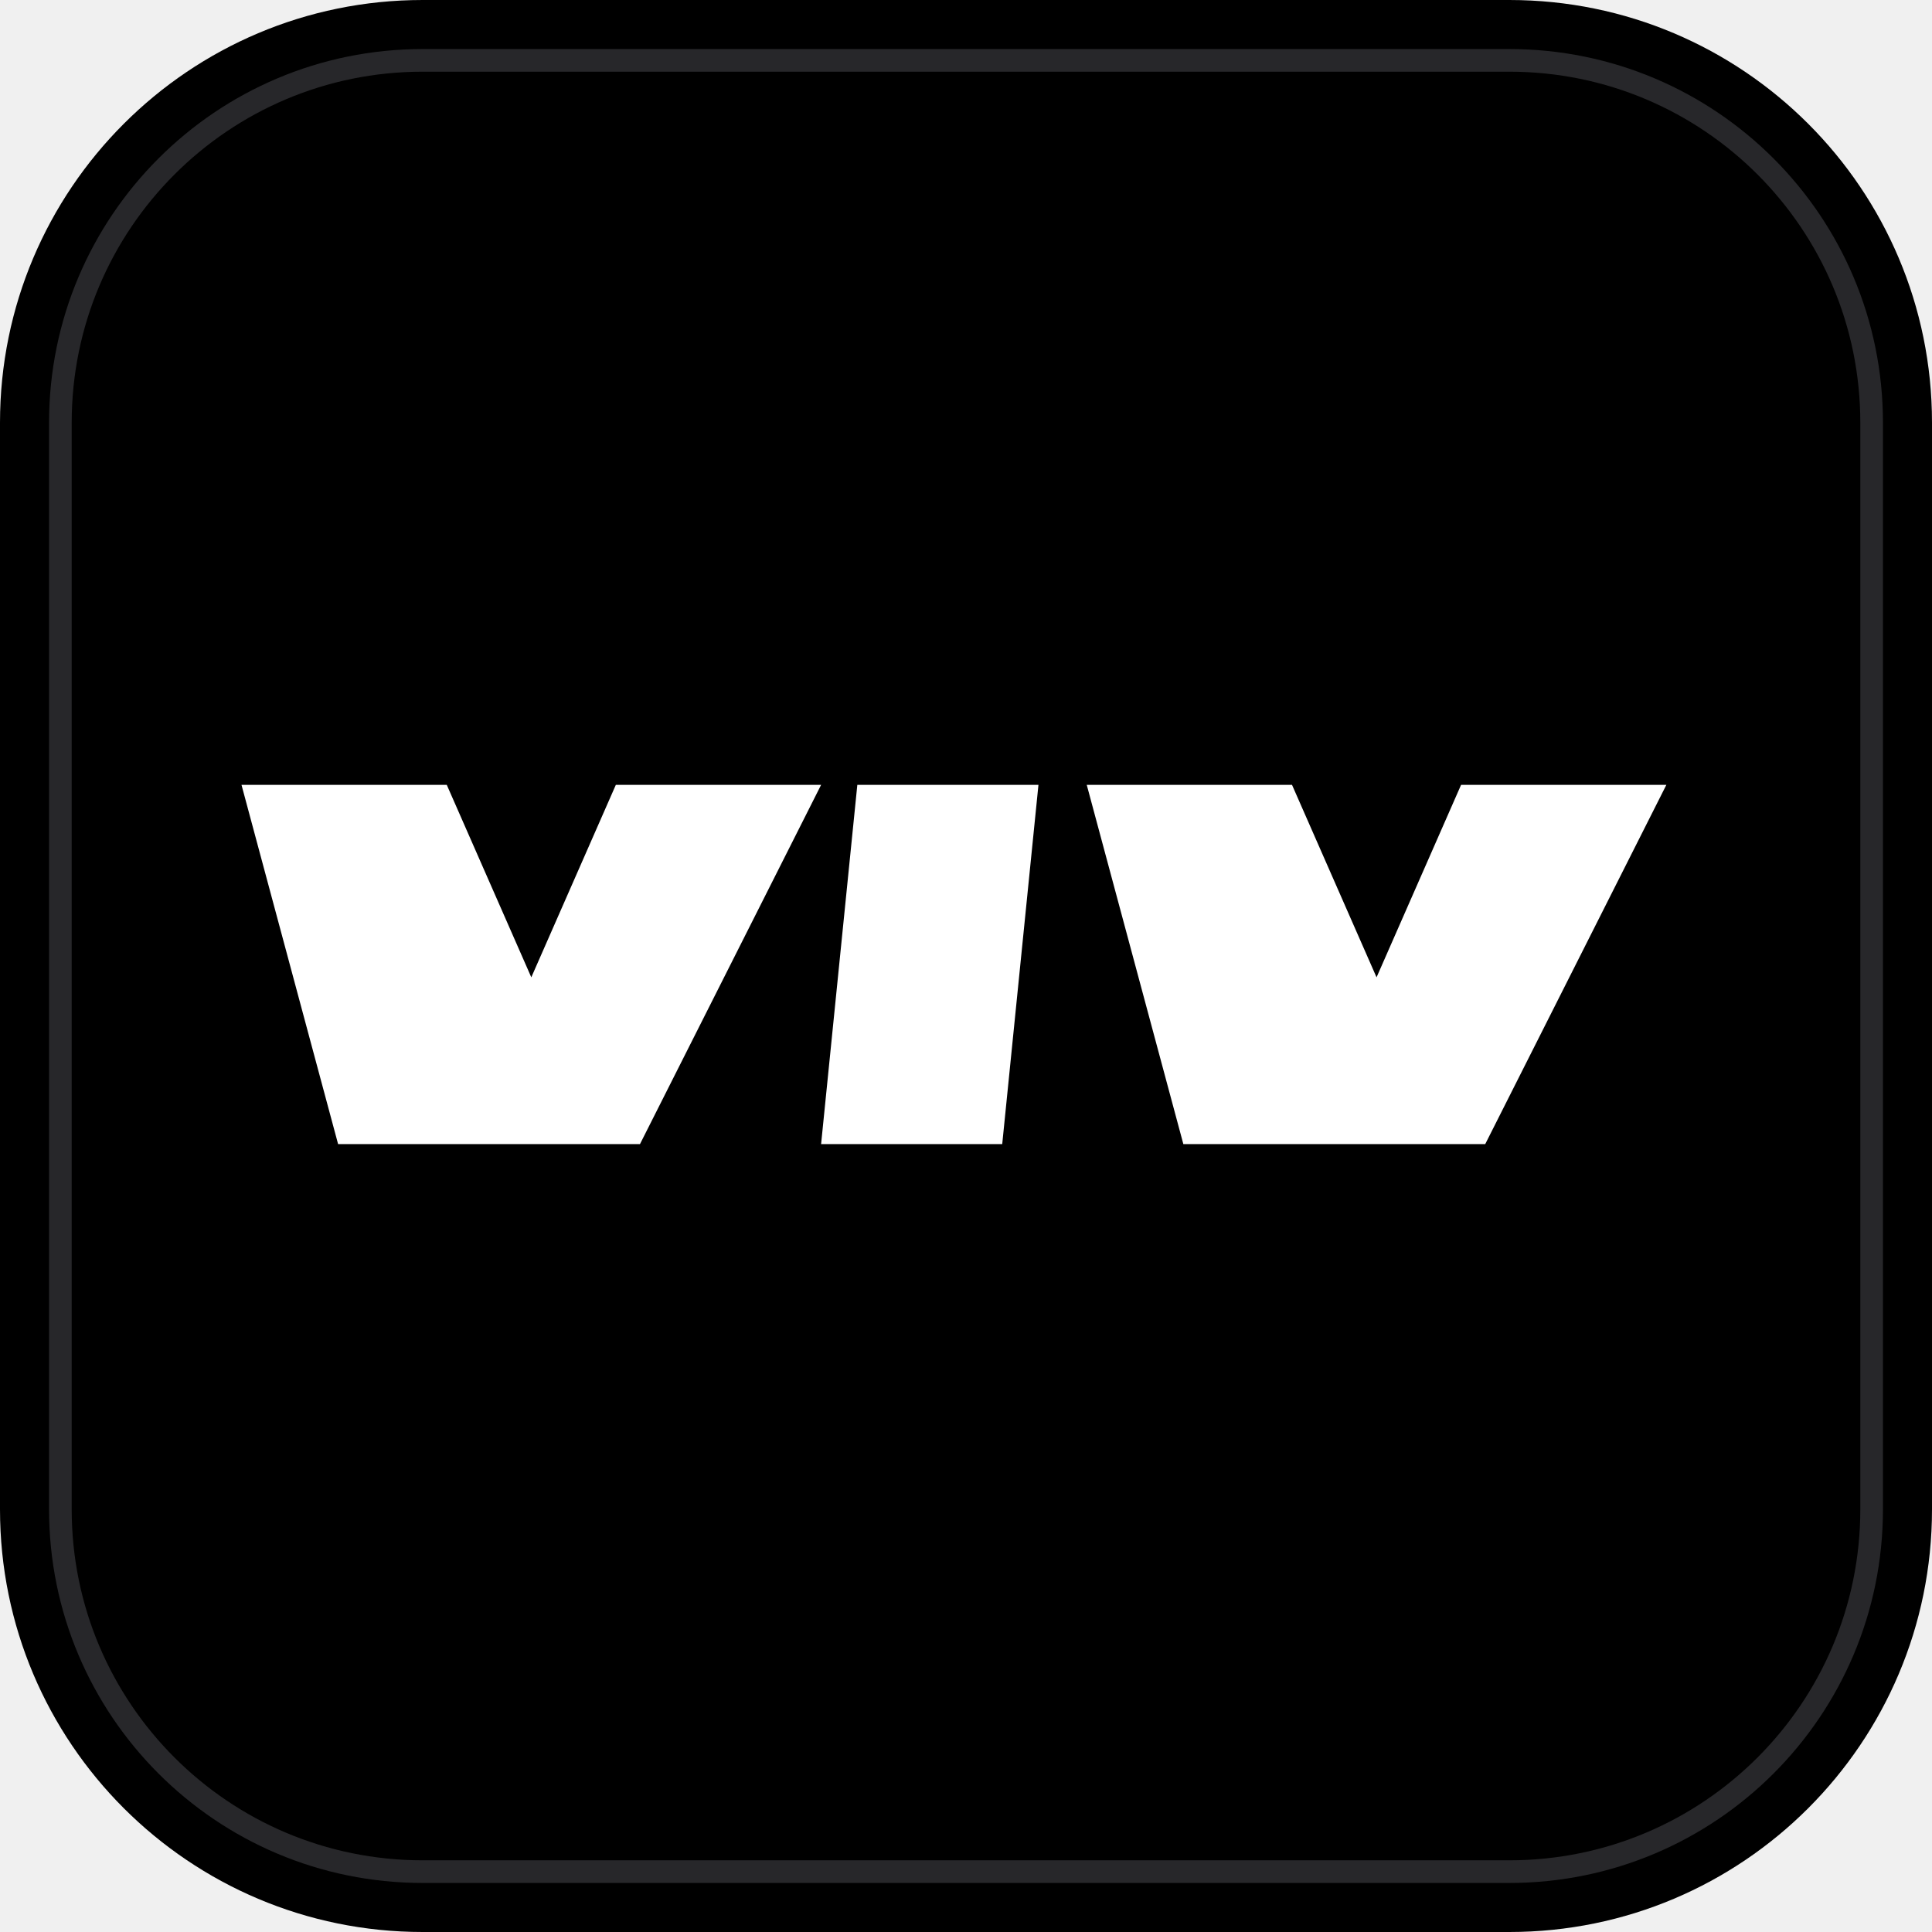
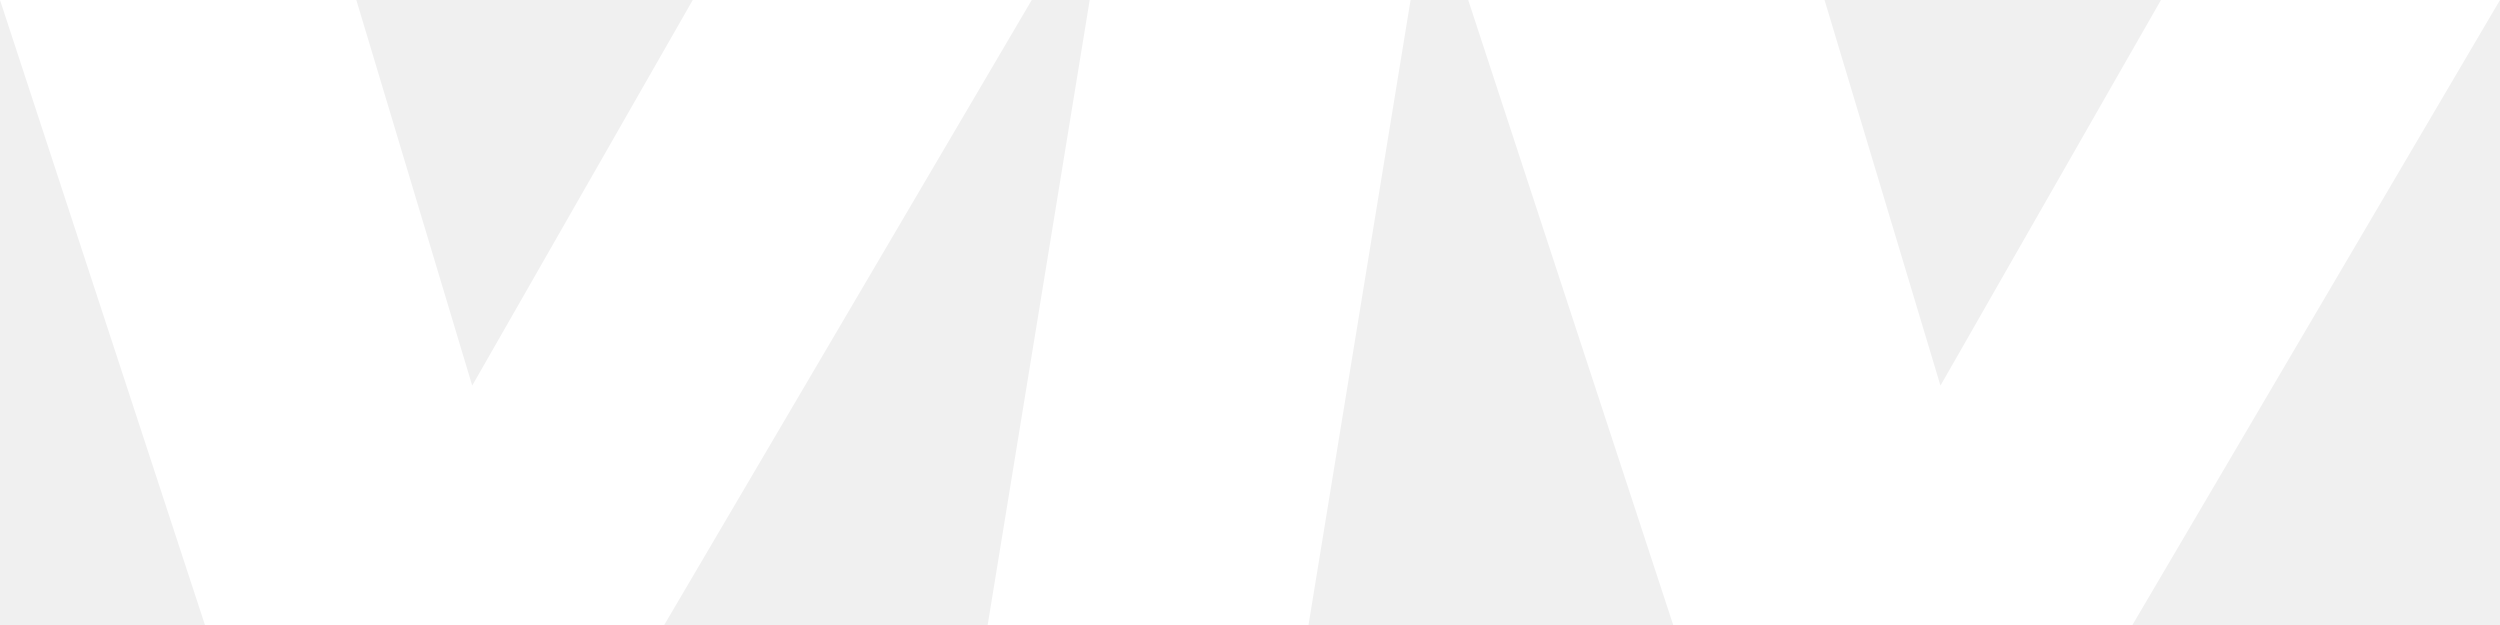
- <svg xmlns="http://www.w3.org/2000/svg" viewBox="0 0 512 512" width="512" height="512">
-   <rect width="512" height="512" rx="112" fill="#000000" />
-   <rect x="16" y="16" width="480" height="480" rx="96" fill="none" stroke="#27272a" stroke-width="6" />
-   <polygon points="64.0,208.0 118.4,208.0 140.8,259.0 163.2,208.0 217.6,208.0 169.6,303.2 89.6,303.2" fill="#ffffff" />
-   <polygon points="227.2,208.0 275.2,208.0 265.6,303.2 217.6,303.2" fill="#ffffff" />
-   <polygon points="288.0,208.0 342.4,208.0 364.8,259.0 387.2,208.0 441.6,208.0 393.6,303.2 313.6,303.2" fill="#ffffff" />
+ <svg xmlns="http://www.w3.org/2000/svg" width="60" height="15" viewBox="0 0 60 15" fill="none">
+   <path d="M4.919 15L0 0H8.552L11.333 9.254L16.626 0H24.762L15.941 15H4.919Z" fill="white" />
+   <path d="M33.854 0L31.404 15H23.704L26.153 0H33.854Z" fill="white" />
+   <path d="M40.157 15L35.237 0H43.789L46.571 9.254L51.863 0H60L51.178 15H40.157Z" fill="white" />
</svg>
